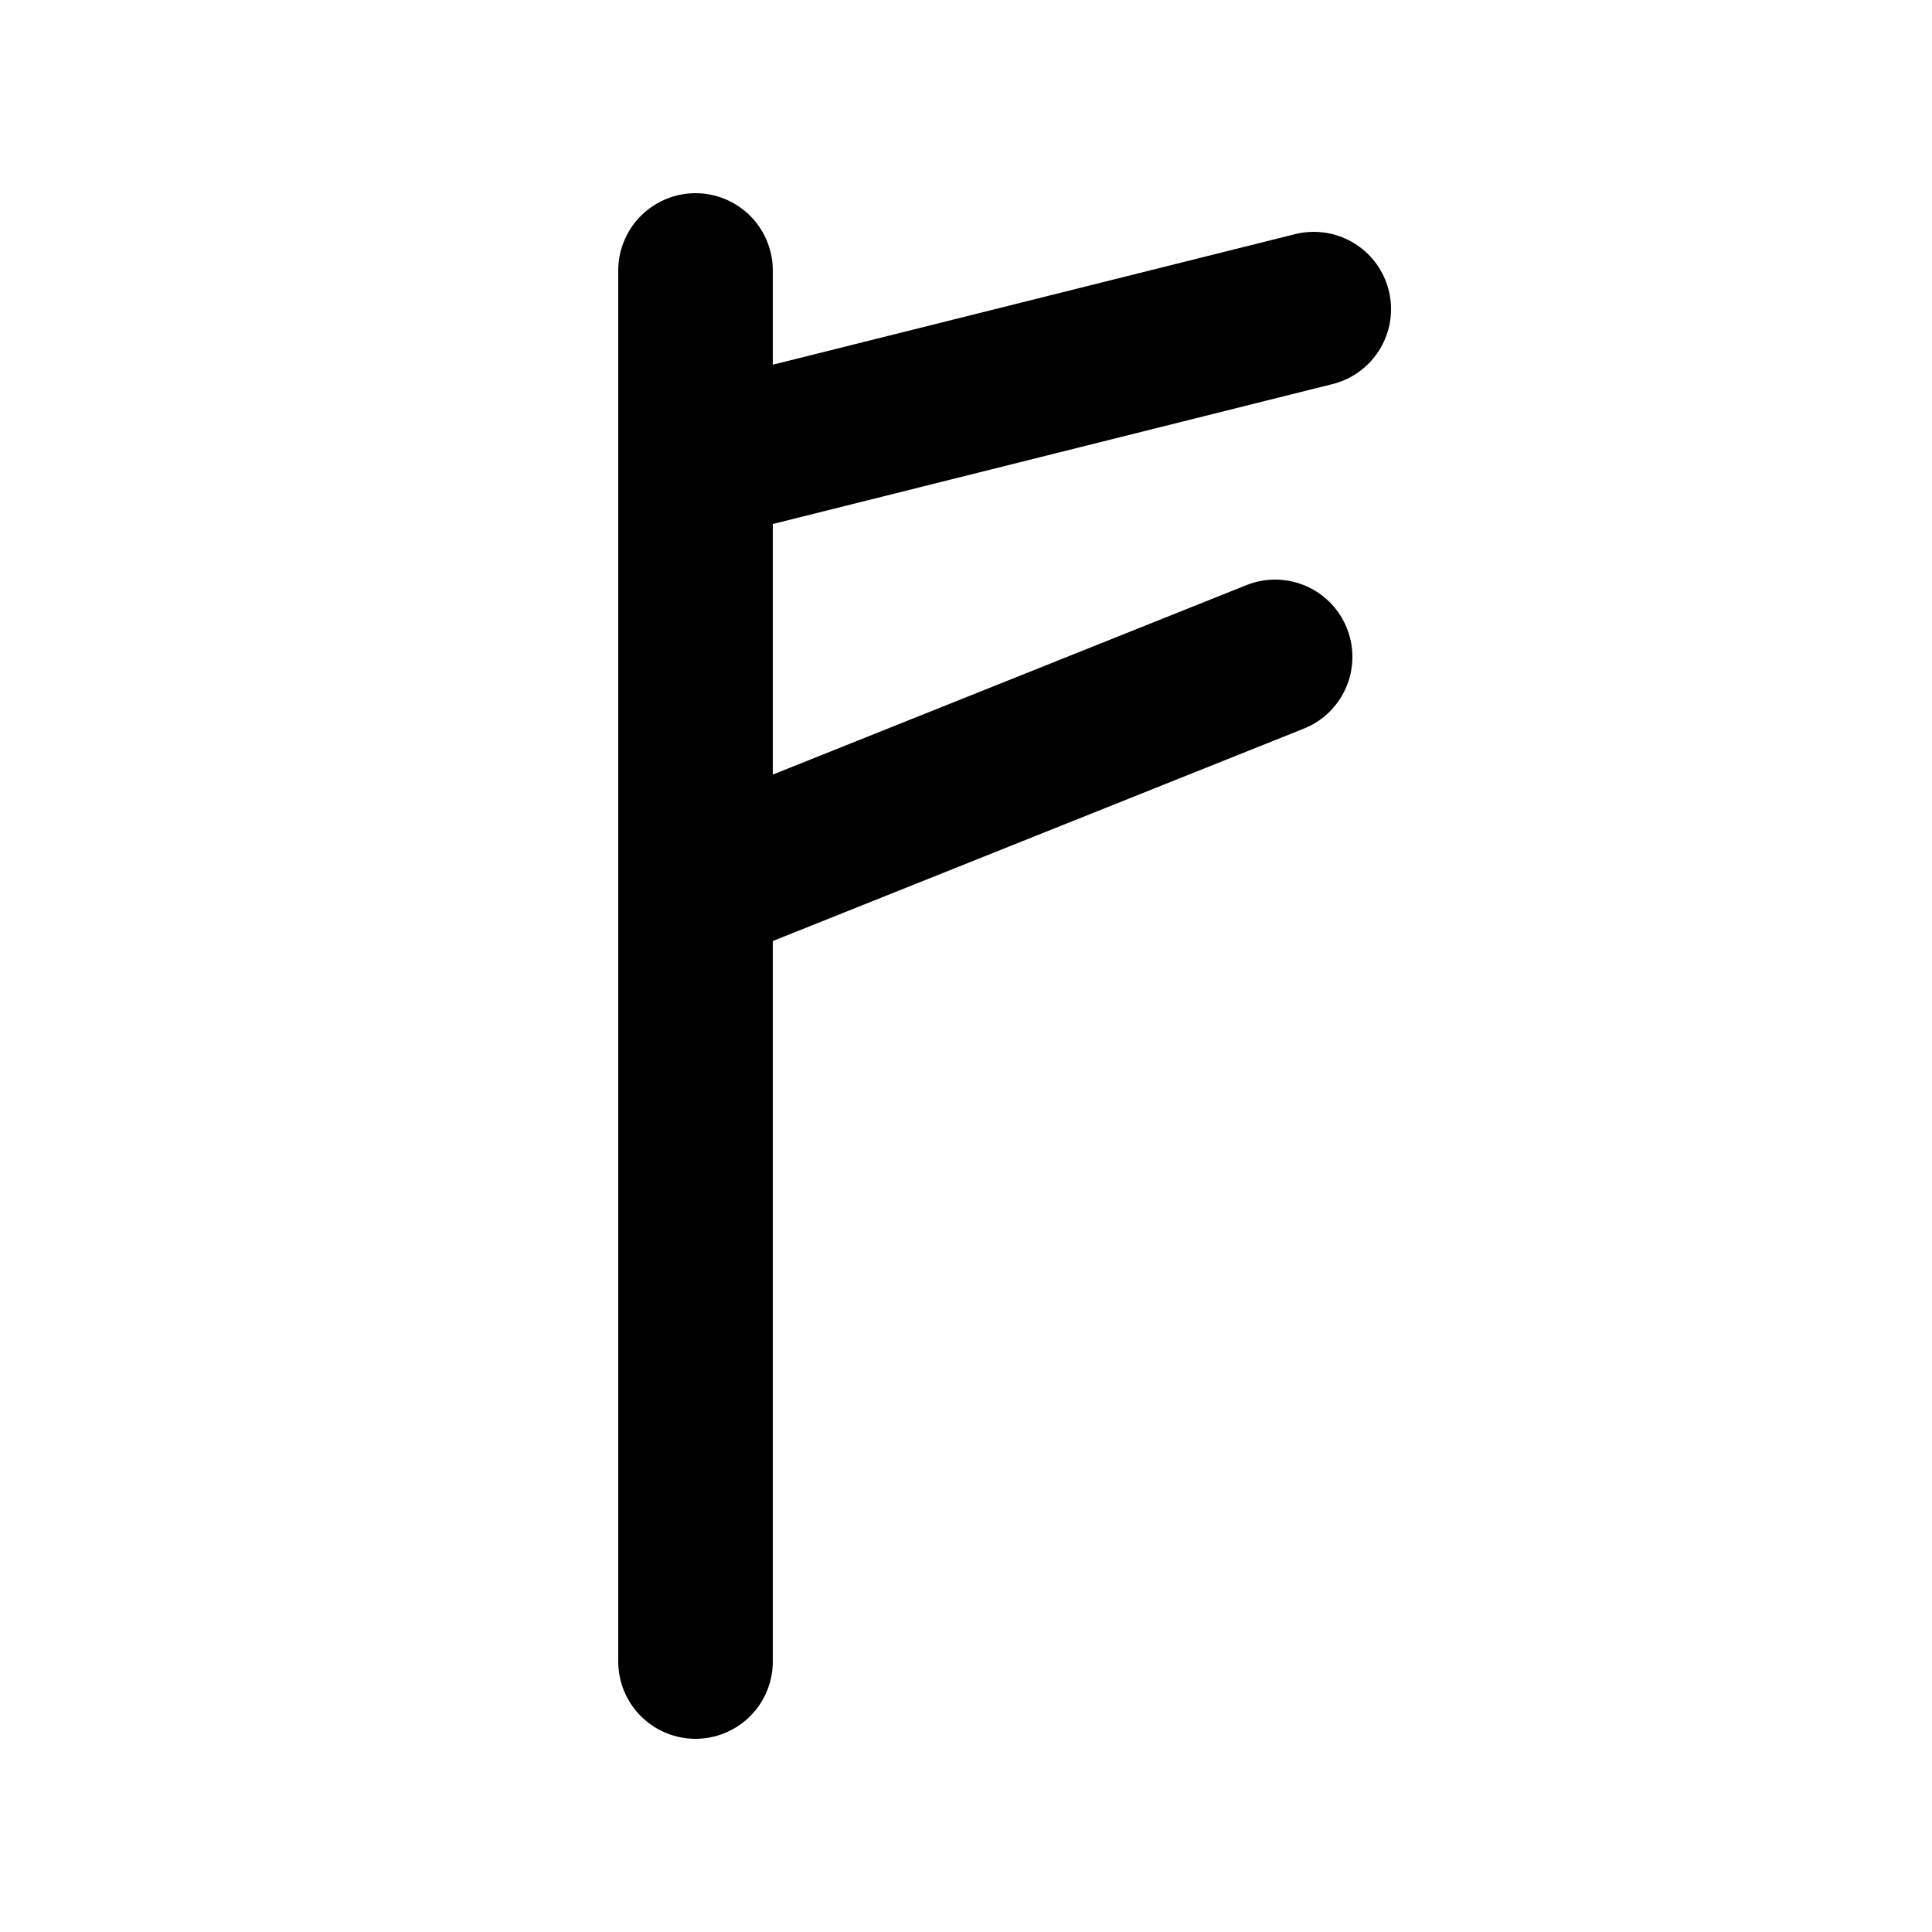
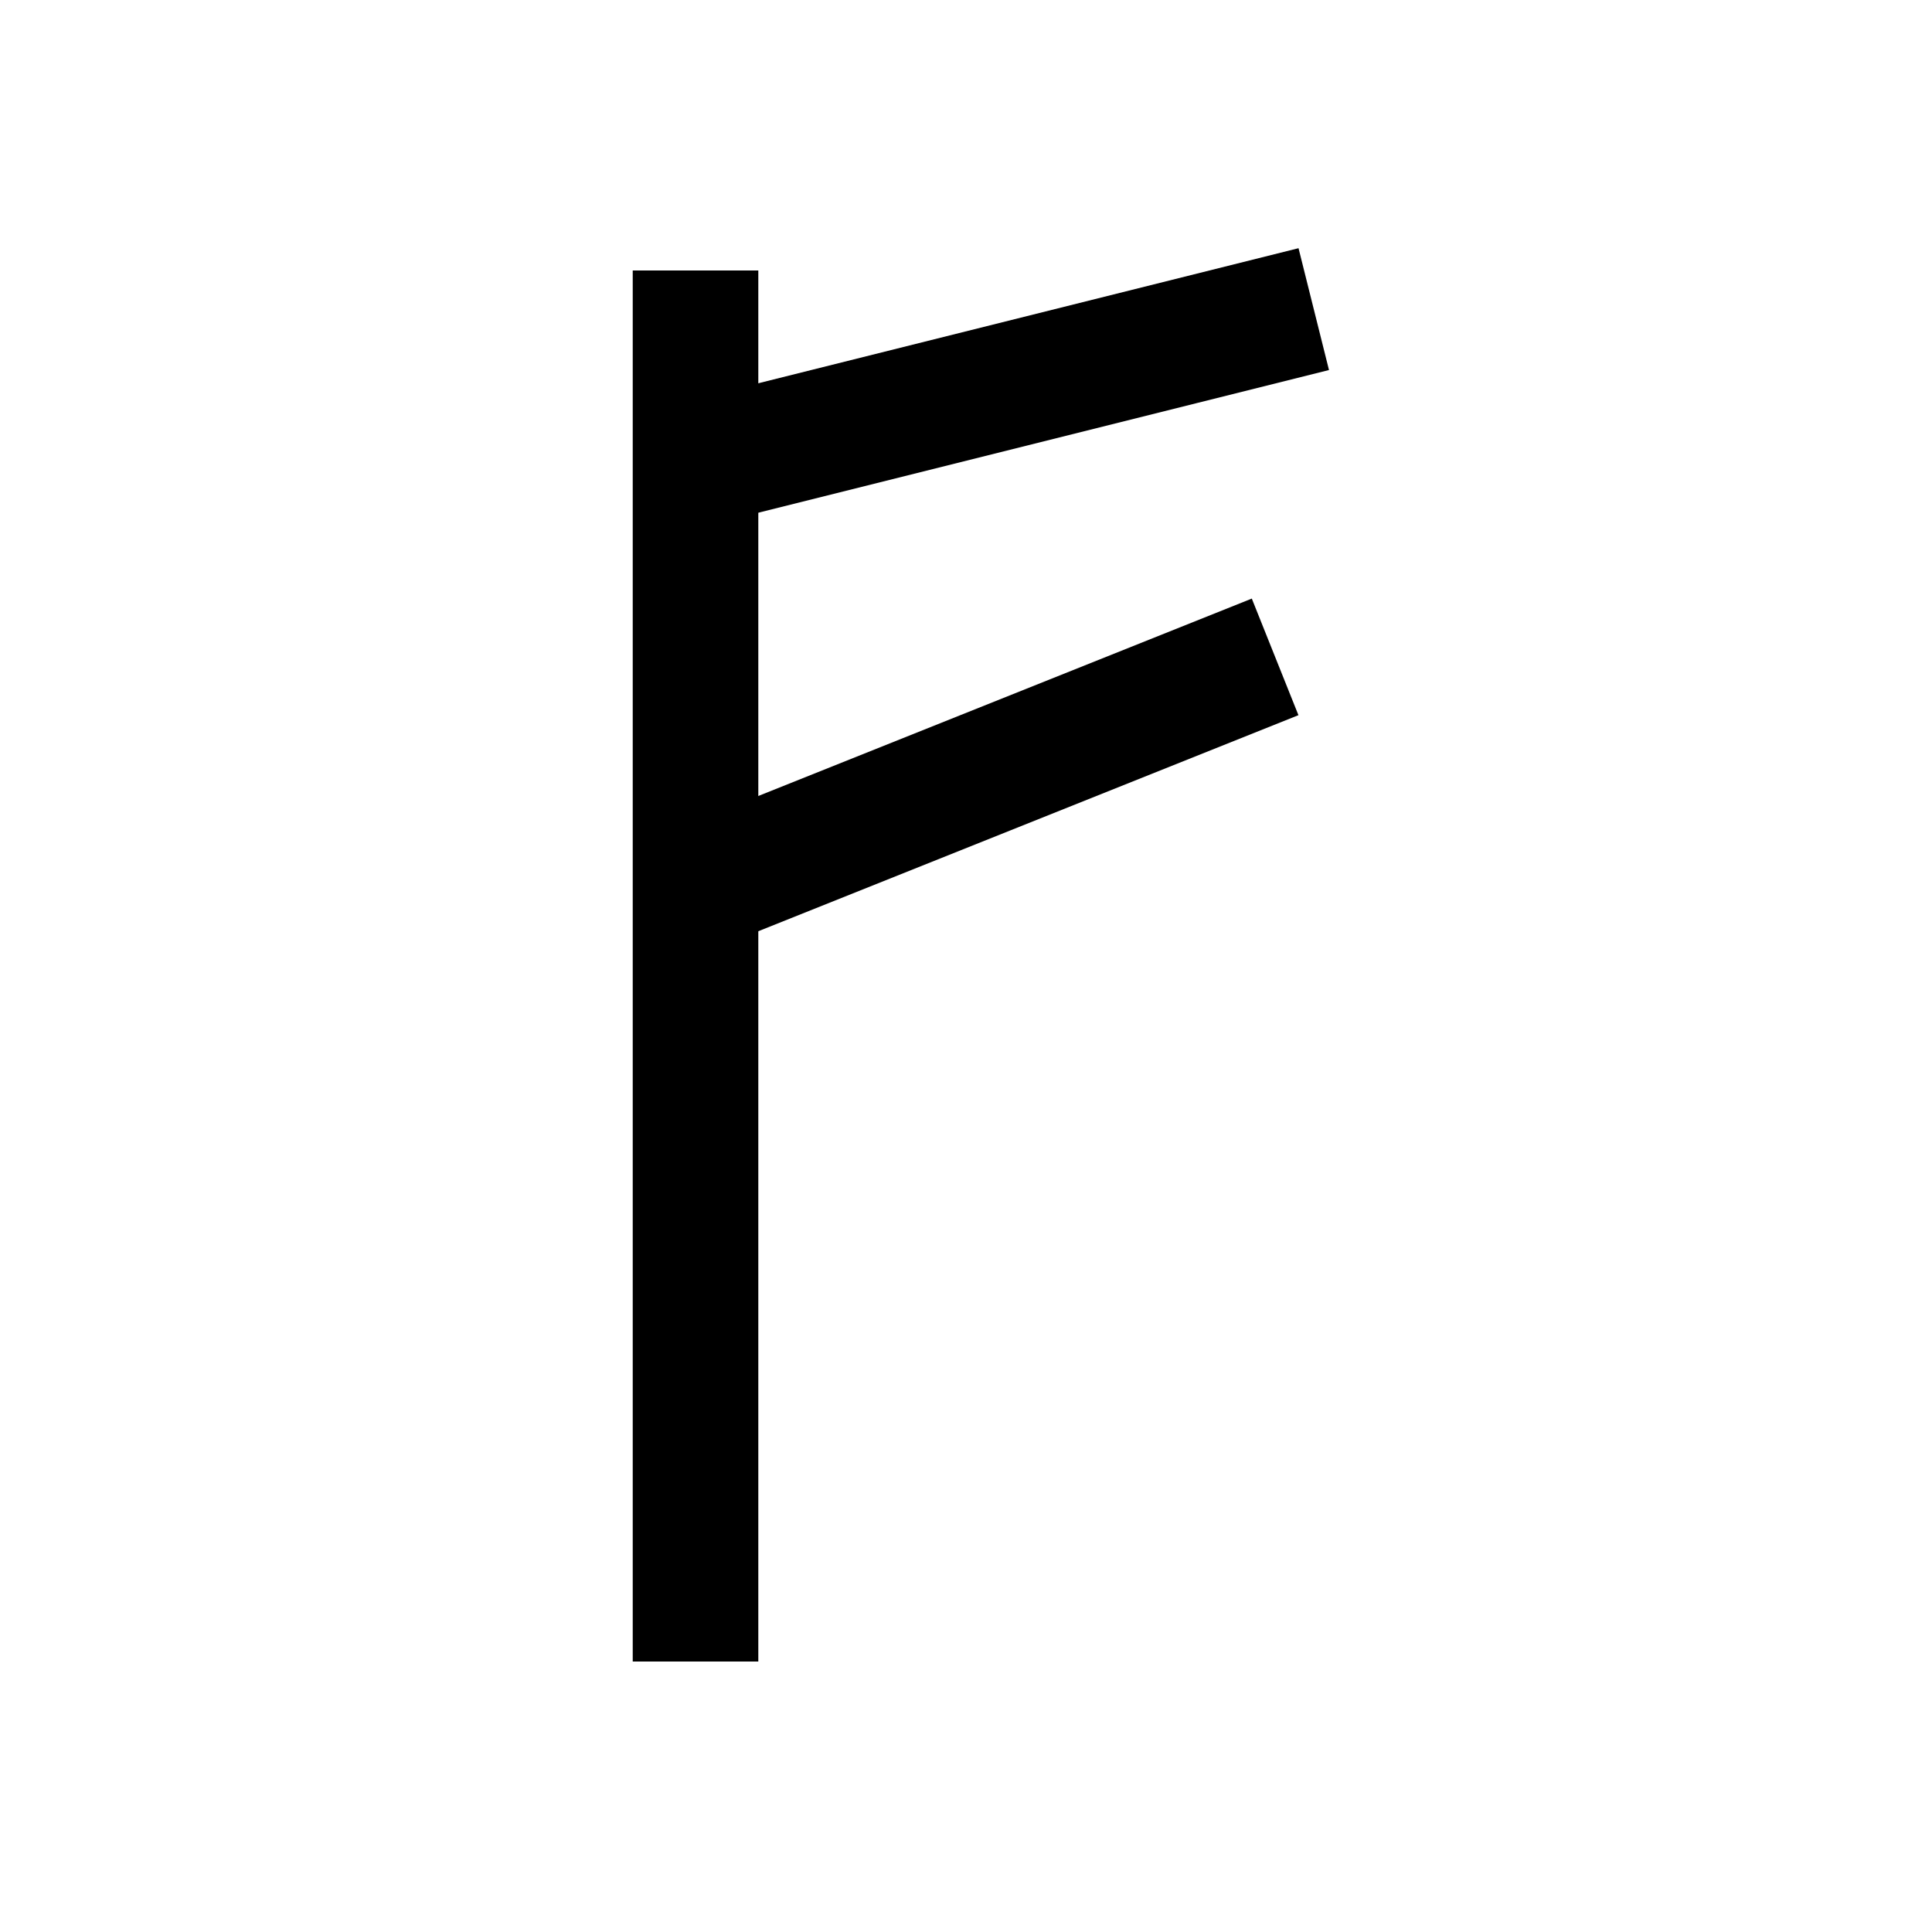
<svg xmlns="http://www.w3.org/2000/svg" viewBox="0 0 100 100" aria-hidden="true">
-   <g fill="none" stroke="#000" stroke-width="8" stroke-linecap="round" stroke-linejoin="round">
+   <g fill="none" stroke="#000" stroke-width="6.5" stroke-linecap="butt" stroke-linejoin="miter" stroke-miterlimit="3">
    <path d="M36 14V86" />
    <path d="M36 24L68 16" />
    <path d="M36 46L66 34" />
  </g>
</svg>
